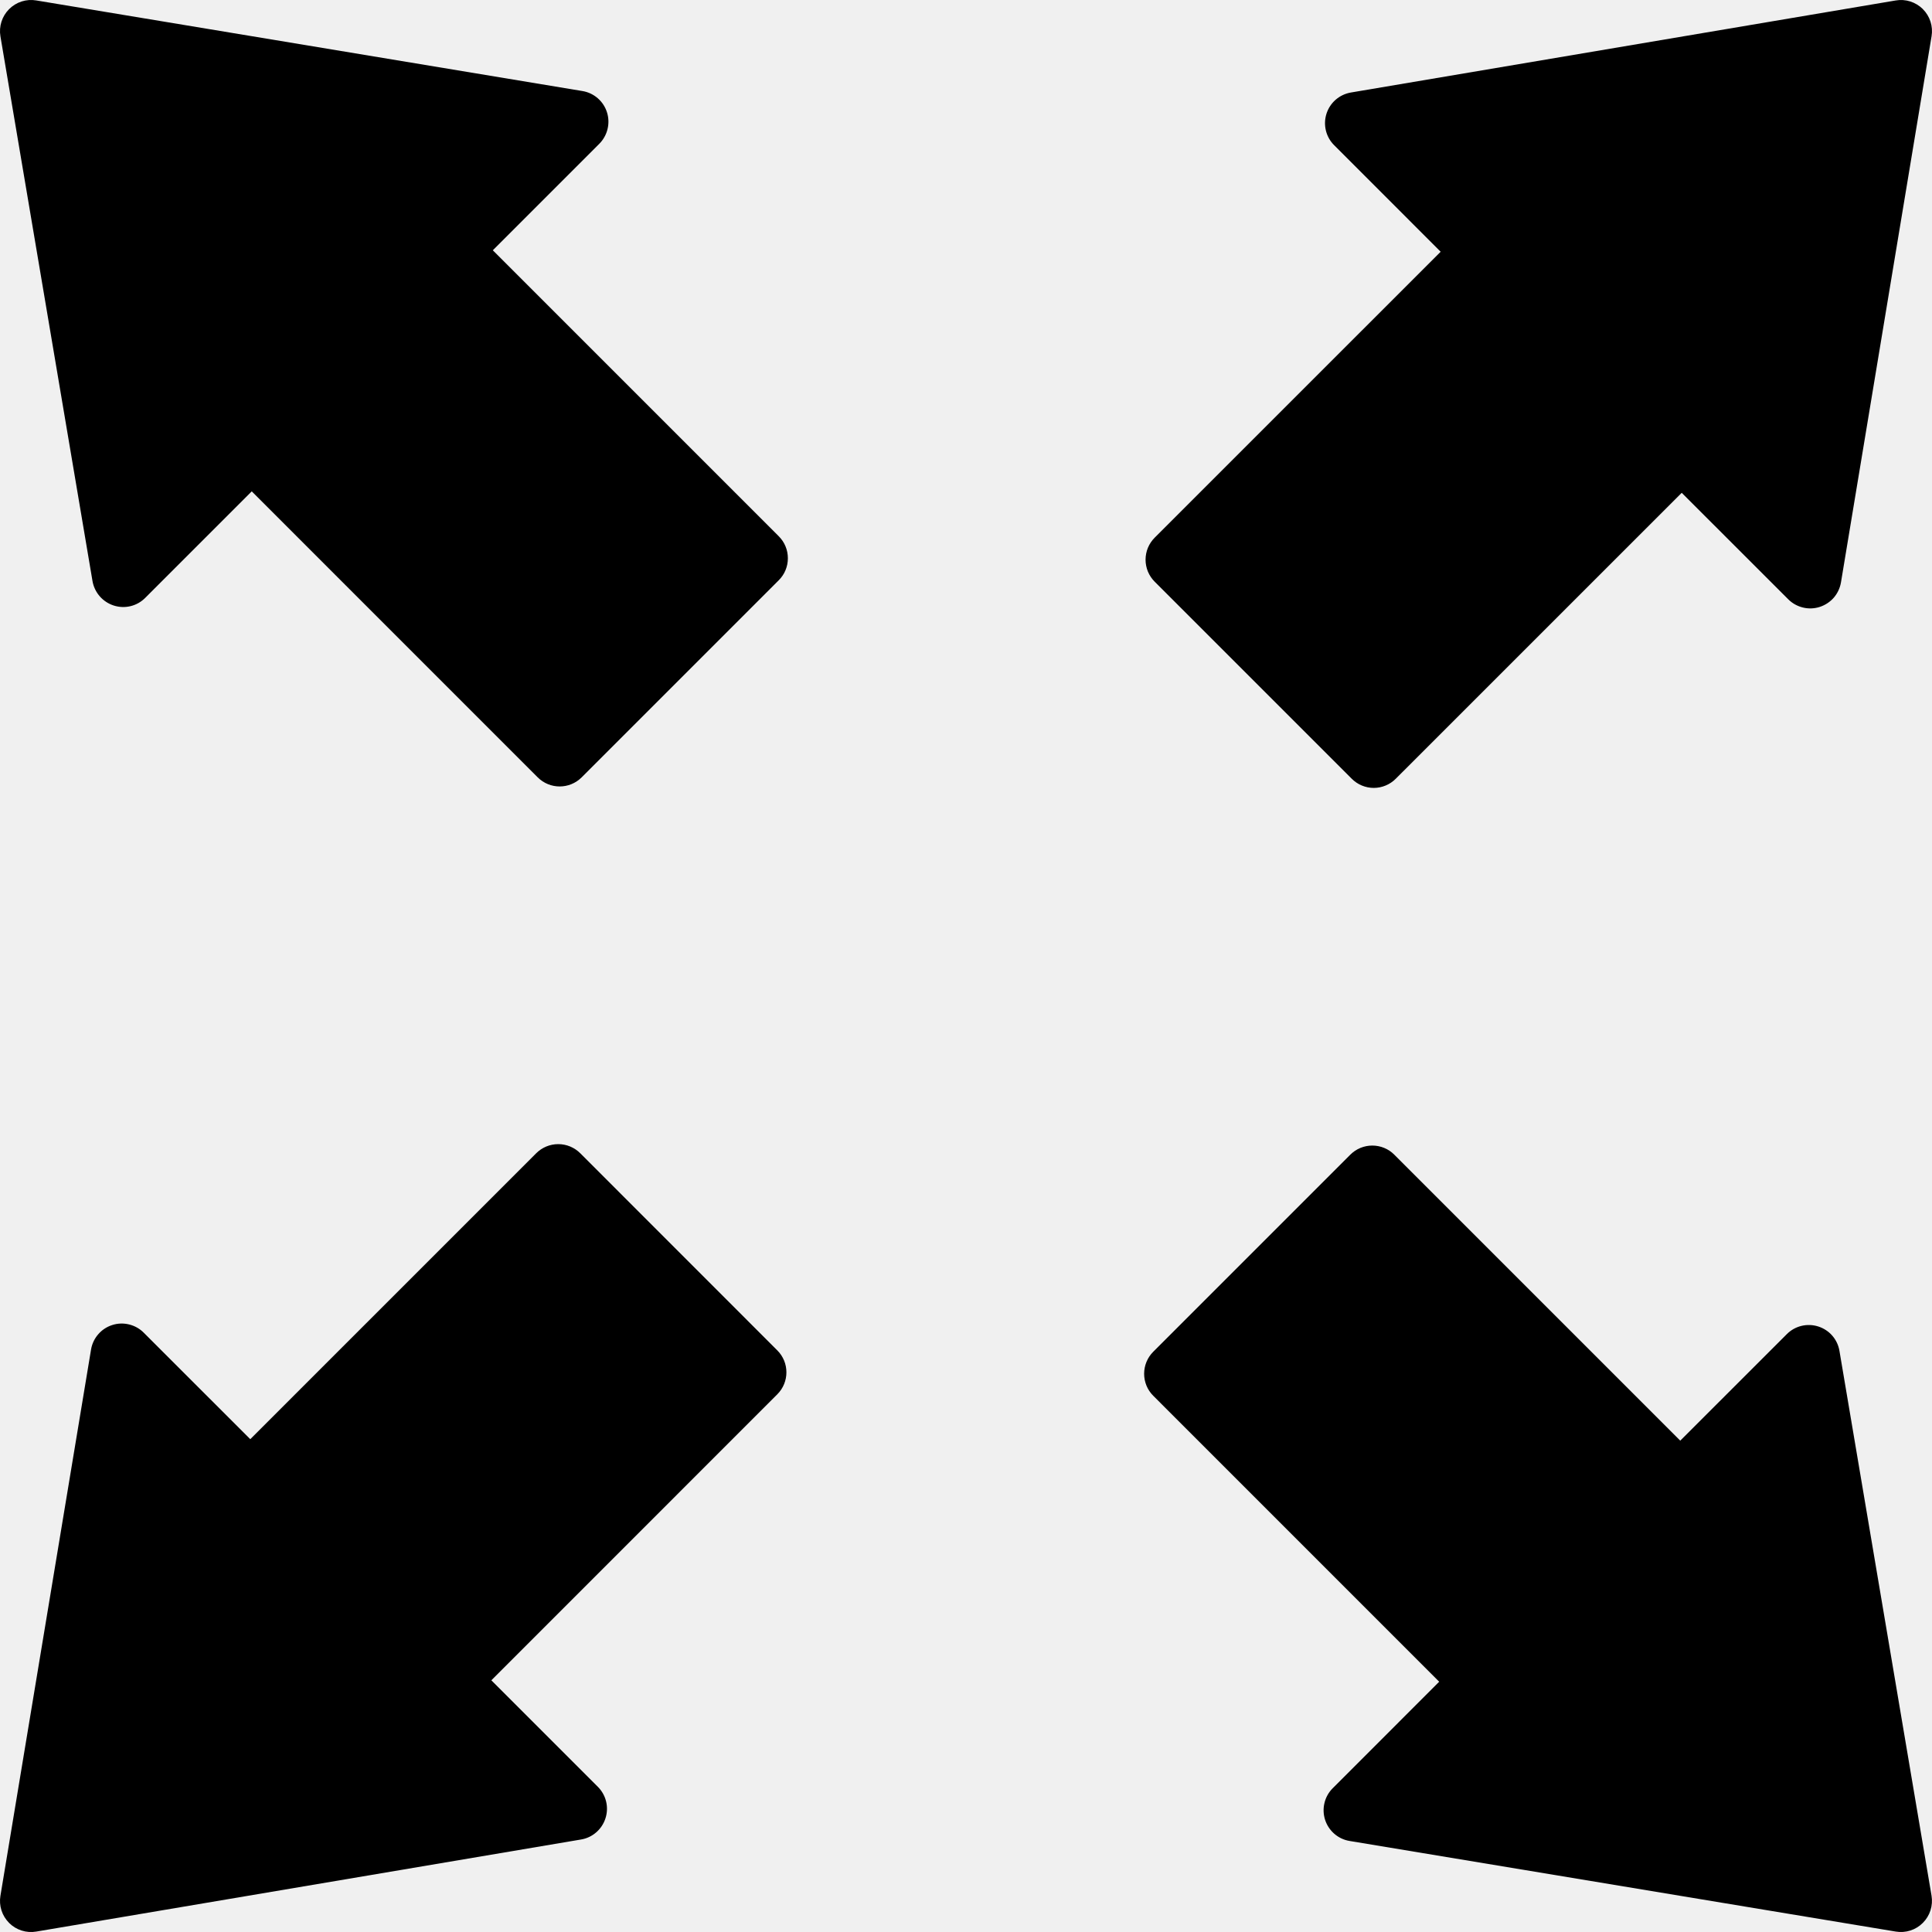
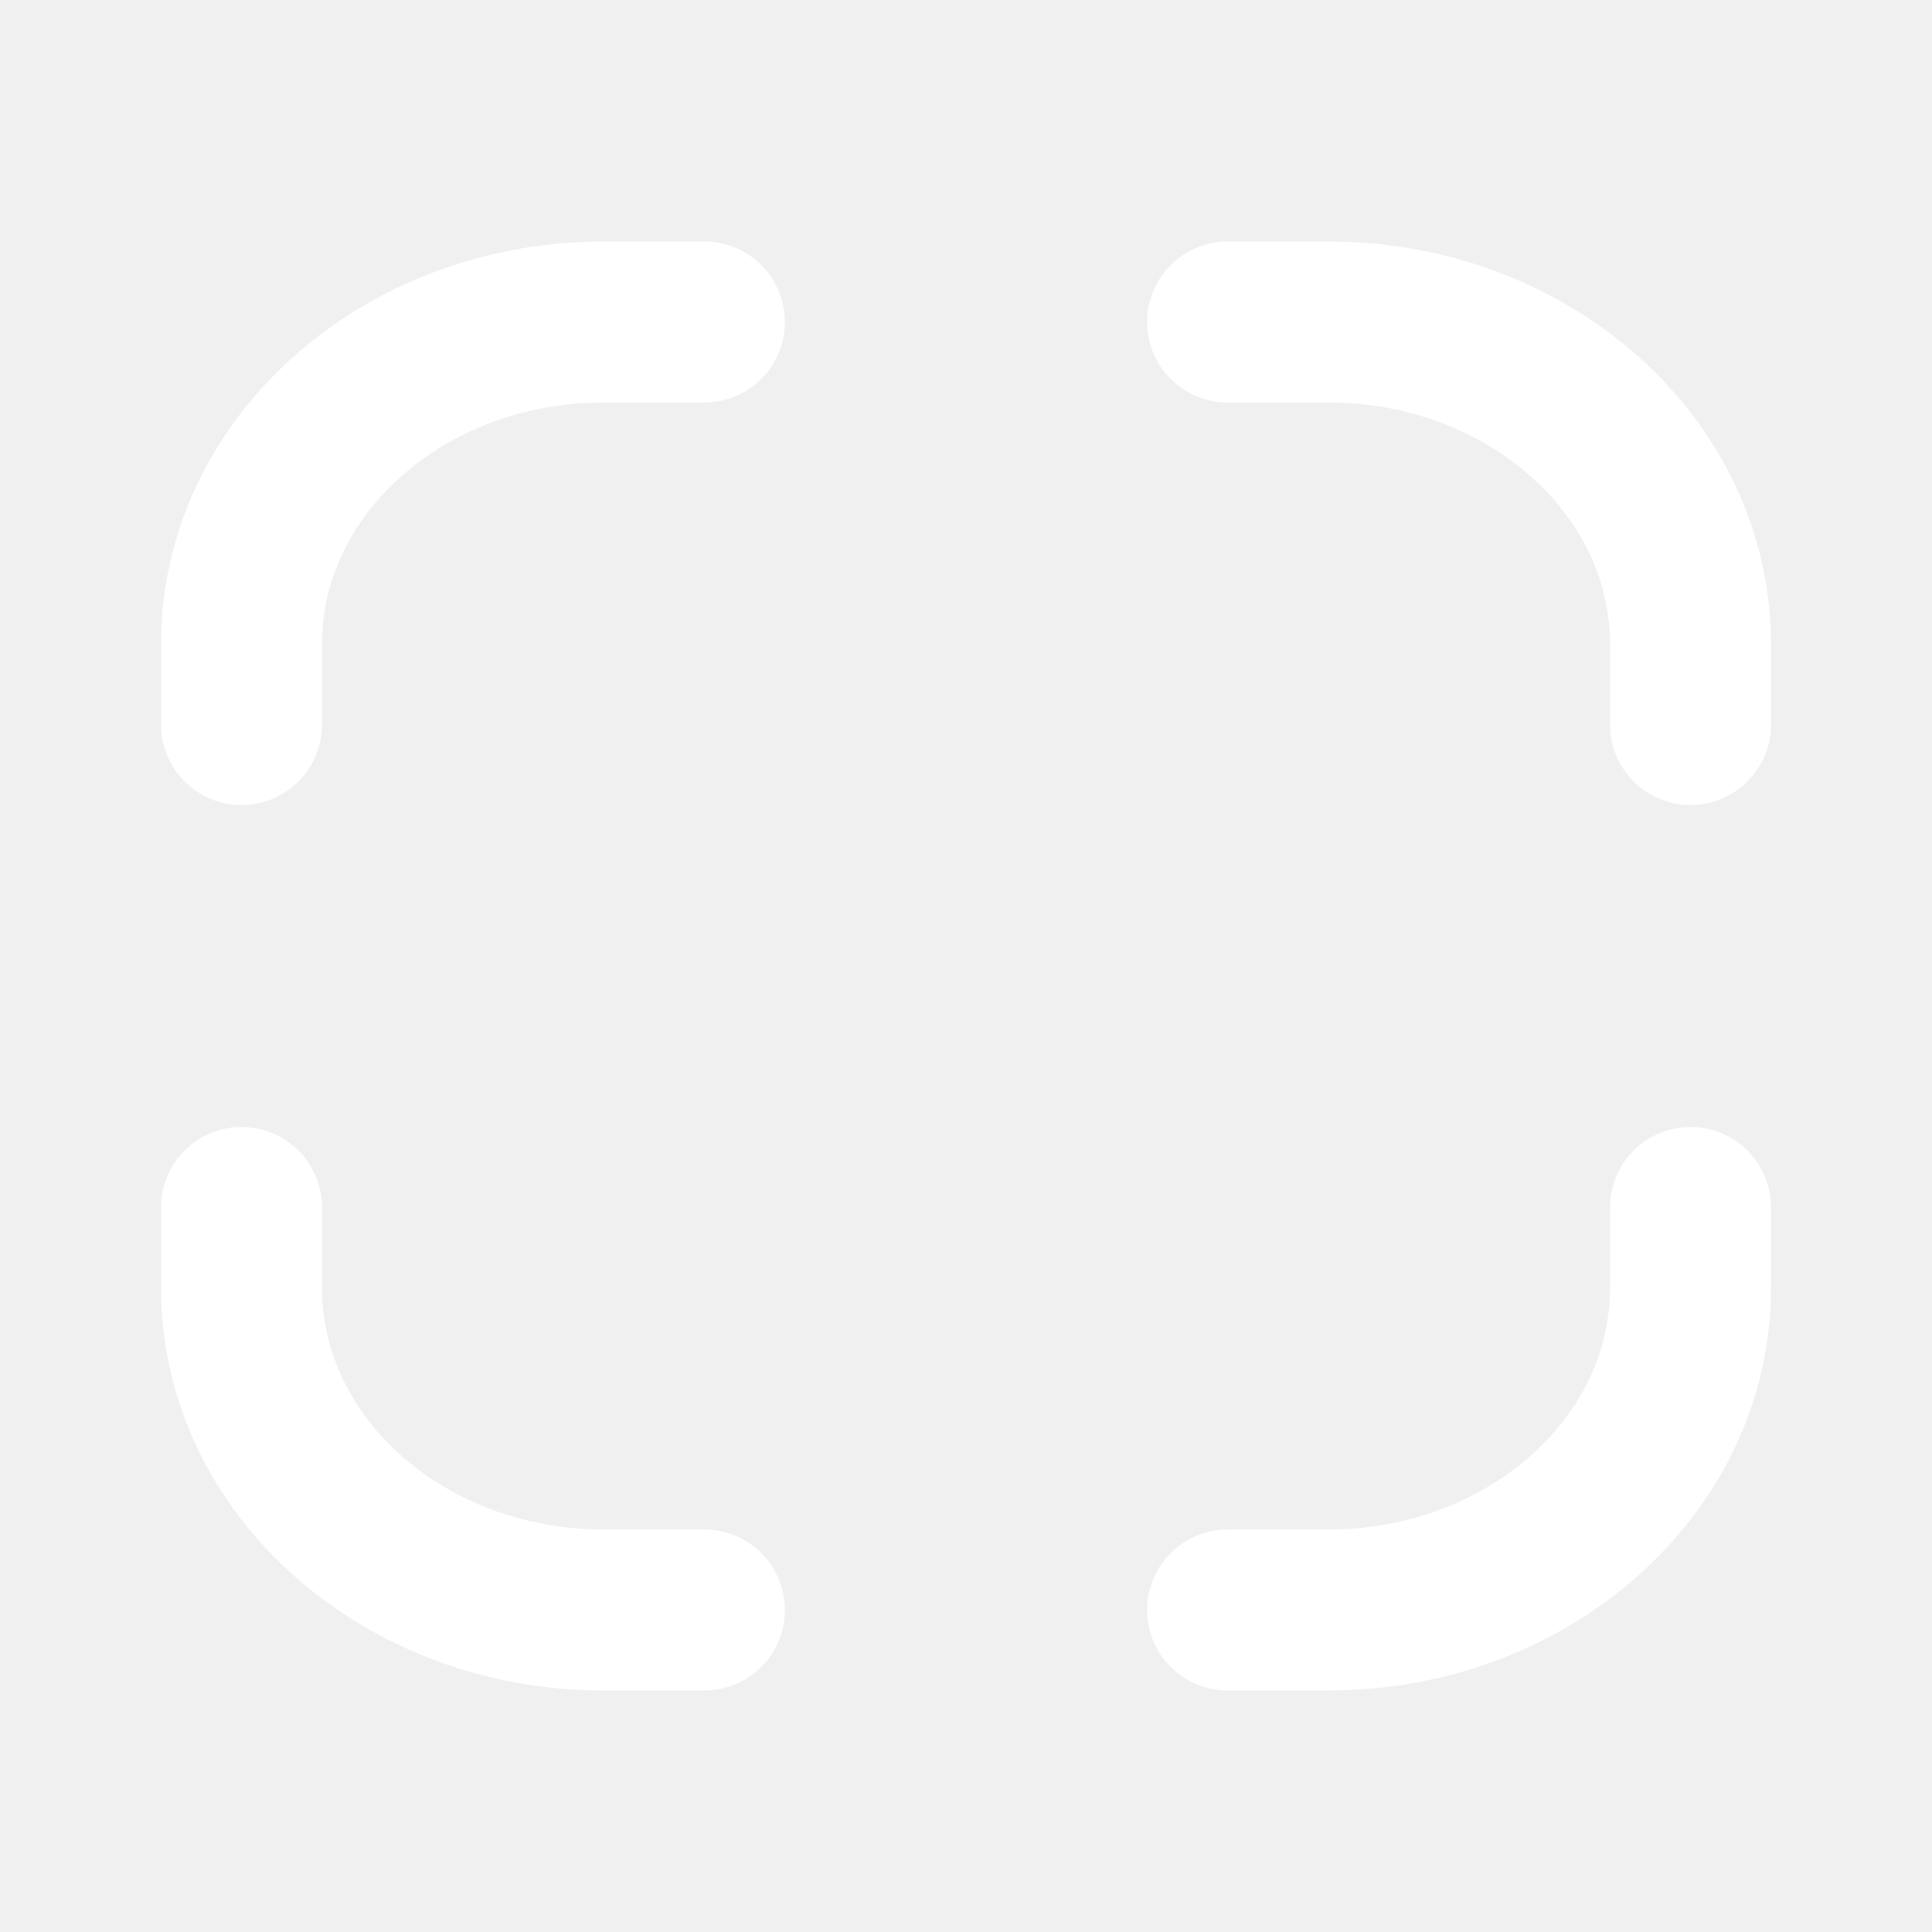
- <svg xmlns="http://www.w3.org/2000/svg" width="50" height="50" viewBox="0 0 50 50" fill="none">
-   <path id="Vector" d="M2.356 34.927L0.011 49.063C-0.01 49.19 -0.001 49.319 0.038 49.441C0.077 49.563 0.145 49.674 0.235 49.764L0.236 49.766C0.421 49.95 0.683 50.033 0.939 49.989L15.038 47.606C15.184 47.582 15.32 47.517 15.431 47.42C15.543 47.323 15.625 47.197 15.67 47.056C15.715 46.916 15.721 46.765 15.686 46.622C15.651 46.478 15.577 46.347 15.472 46.242L12.716 43.486L20.116 36.085C20.431 35.77 20.431 35.261 20.116 34.947L15.017 29.846C14.942 29.771 14.853 29.712 14.755 29.671C14.658 29.631 14.553 29.61 14.447 29.61C14.341 29.61 14.236 29.631 14.139 29.671C14.041 29.712 13.952 29.771 13.877 29.846L6.477 37.246L3.719 34.489C3.615 34.384 3.483 34.311 3.339 34.276C3.196 34.241 3.045 34.246 2.904 34.292C2.763 34.337 2.637 34.42 2.541 34.532C2.444 34.644 2.38 34.781 2.356 34.927ZM47.644 15.073L49.989 0.937C50.01 0.81 50 0.681 49.961 0.559C49.922 0.438 49.855 0.327 49.764 0.237L49.764 0.235C49.672 0.145 49.561 0.077 49.439 0.038C49.317 -0.001 49.187 -0.01 49.06 0.012L34.962 2.394C34.816 2.419 34.68 2.483 34.568 2.58C34.456 2.677 34.374 2.803 34.329 2.943C34.284 3.084 34.279 3.235 34.314 3.379C34.349 3.522 34.423 3.654 34.528 3.758L37.284 6.515L29.883 13.915C29.808 13.99 29.749 14.079 29.708 14.176C29.668 14.274 29.647 14.379 29.647 14.485C29.647 14.59 29.668 14.695 29.708 14.793C29.749 14.89 29.808 14.979 29.883 15.054L34.983 20.154C35.058 20.229 35.147 20.289 35.244 20.329C35.342 20.37 35.447 20.391 35.553 20.391C35.658 20.391 35.763 20.37 35.861 20.329C35.958 20.289 36.047 20.229 36.122 20.154L43.523 12.754L46.281 15.511C46.385 15.615 46.517 15.688 46.661 15.723C46.804 15.758 46.955 15.752 47.095 15.707C47.236 15.661 47.362 15.578 47.459 15.467C47.555 15.355 47.619 15.219 47.644 15.073ZM34.927 47.644L49.062 49.989C49.189 50.01 49.318 50.001 49.44 49.962C49.562 49.923 49.673 49.855 49.763 49.764L49.764 49.763C49.855 49.672 49.922 49.561 49.961 49.439C50 49.316 50.009 49.187 49.988 49.06L47.605 34.962C47.581 34.816 47.517 34.68 47.42 34.568C47.323 34.456 47.197 34.374 47.056 34.329C46.915 34.284 46.764 34.279 46.621 34.314C46.477 34.349 46.346 34.423 46.242 34.528L43.485 37.284L36.084 29.883C36.01 29.808 35.921 29.748 35.823 29.708C35.726 29.668 35.621 29.647 35.515 29.647C35.409 29.647 35.305 29.668 35.207 29.708C35.109 29.749 35.021 29.808 34.946 29.883L29.846 34.983C29.771 35.058 29.711 35.147 29.671 35.245C29.631 35.342 29.61 35.447 29.61 35.553C29.61 35.658 29.631 35.763 29.671 35.861C29.711 35.959 29.771 36.047 29.846 36.122L37.246 43.523L34.489 46.281C34.385 46.385 34.311 46.517 34.277 46.661C34.242 46.804 34.248 46.955 34.293 47.096C34.338 47.236 34.421 47.362 34.533 47.459C34.645 47.556 34.781 47.62 34.927 47.644ZM15.073 2.356L0.937 0.011C0.811 -0.01 0.681 -0.001 0.56 0.038C0.438 0.077 0.327 0.145 0.236 0.236L0.235 0.237C0.051 0.422 -0.032 0.683 0.011 0.94L2.394 15.039C2.419 15.184 2.484 15.32 2.581 15.432C2.678 15.543 2.803 15.626 2.944 15.671C3.085 15.716 3.235 15.722 3.379 15.687C3.523 15.652 3.654 15.578 3.758 15.473L6.515 12.716L13.915 20.117C14.23 20.432 14.739 20.432 15.054 20.117L20.154 15.017C20.229 14.942 20.289 14.854 20.329 14.756C20.37 14.658 20.39 14.553 20.39 14.447C20.39 14.342 20.37 14.237 20.329 14.139C20.289 14.042 20.229 13.953 20.154 13.878L12.754 6.477L15.511 3.72C15.615 3.615 15.689 3.483 15.723 3.34C15.758 3.196 15.753 3.045 15.708 2.905C15.663 2.763 15.58 2.638 15.468 2.541C15.356 2.444 15.219 2.38 15.073 2.356Z" fill="black" />
+ <svg xmlns="http://www.w3.org/2000/svg" width="800px" height="800px" viewBox="0 0 24 24" fill="none">
+   <g id="SVGRepo_bgCarrier" stroke-width="0" />
+   <g id="SVGRepo_tracerCarrier" stroke-linecap="round" stroke-linejoin="round" />
+   <g id="SVGRepo_iconCarrier">
+     <path d="M21 9V8C21 5.791 18.985 4 16.5 4H15.25M21 15V16C21 18.209 18.985 20 16.5 20H15.25M3 15V16C3 18.209 5.015 20 7.5 20H8.75M3 9V8C3 5.791 5.015 4 7.5 4H8.75" stroke="#ffffff" stroke-width="2" stroke-linecap="round" stroke-linejoin="round" />
+   </g>
</svg>
